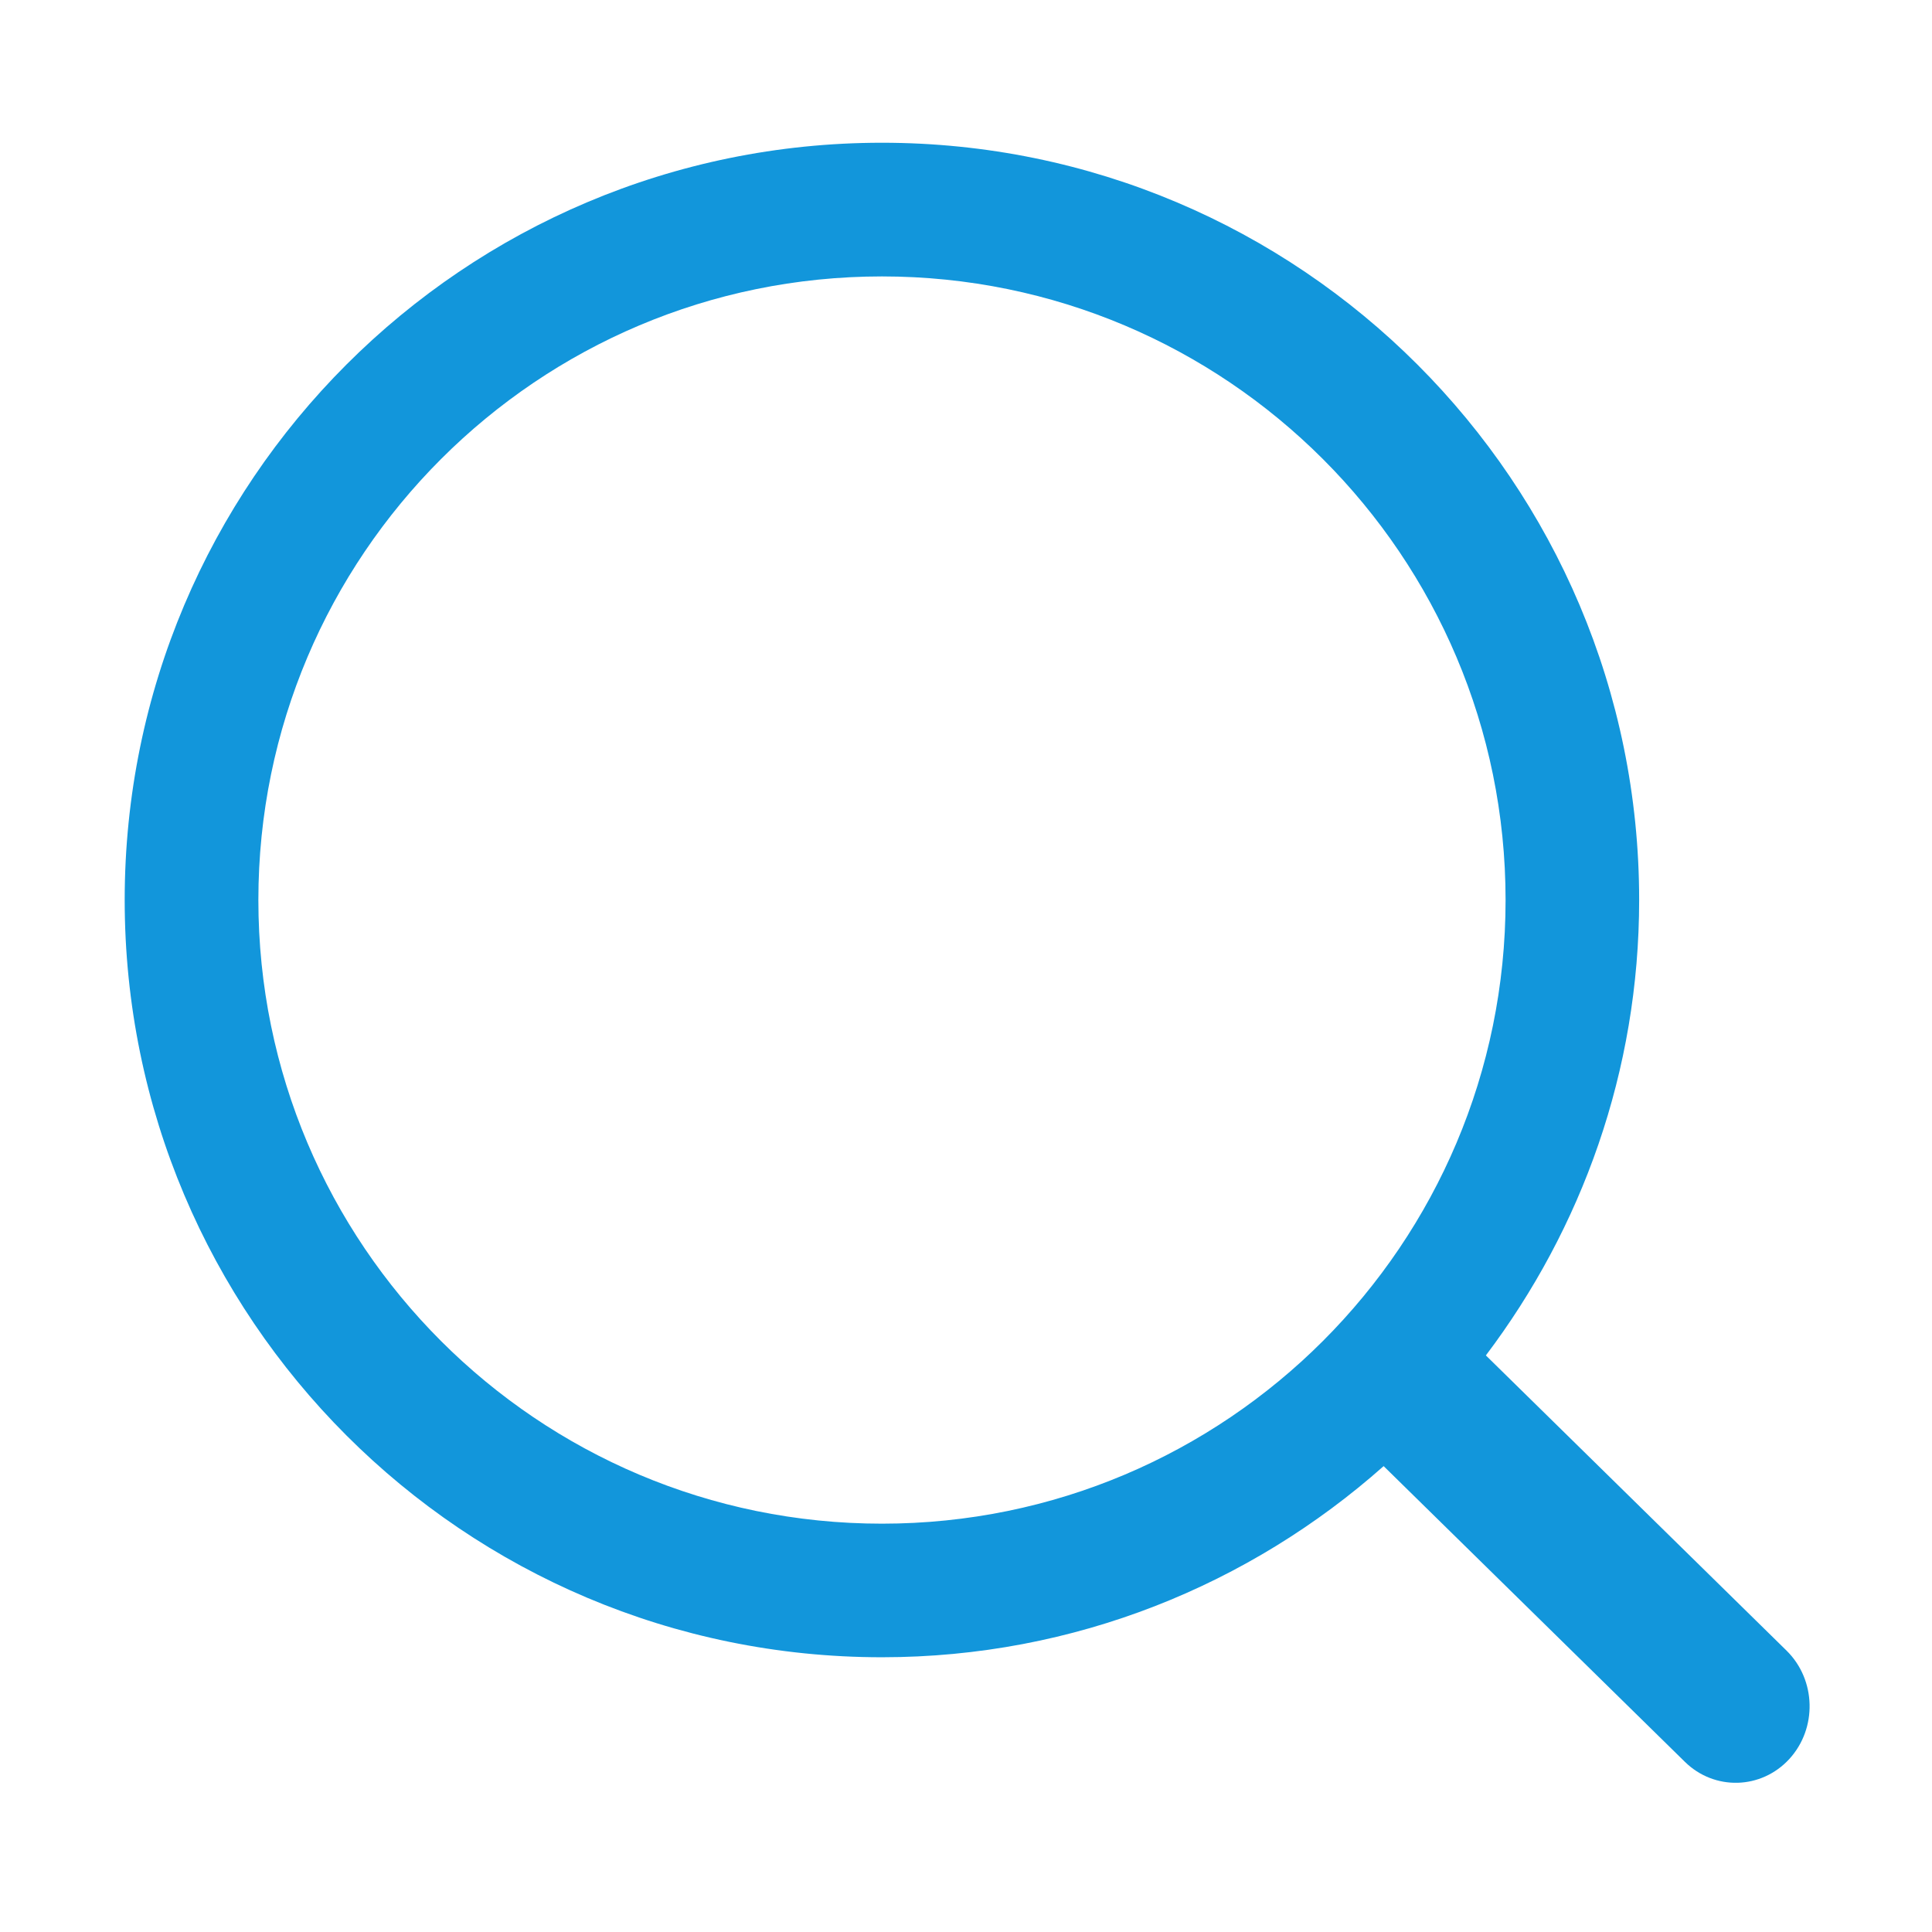
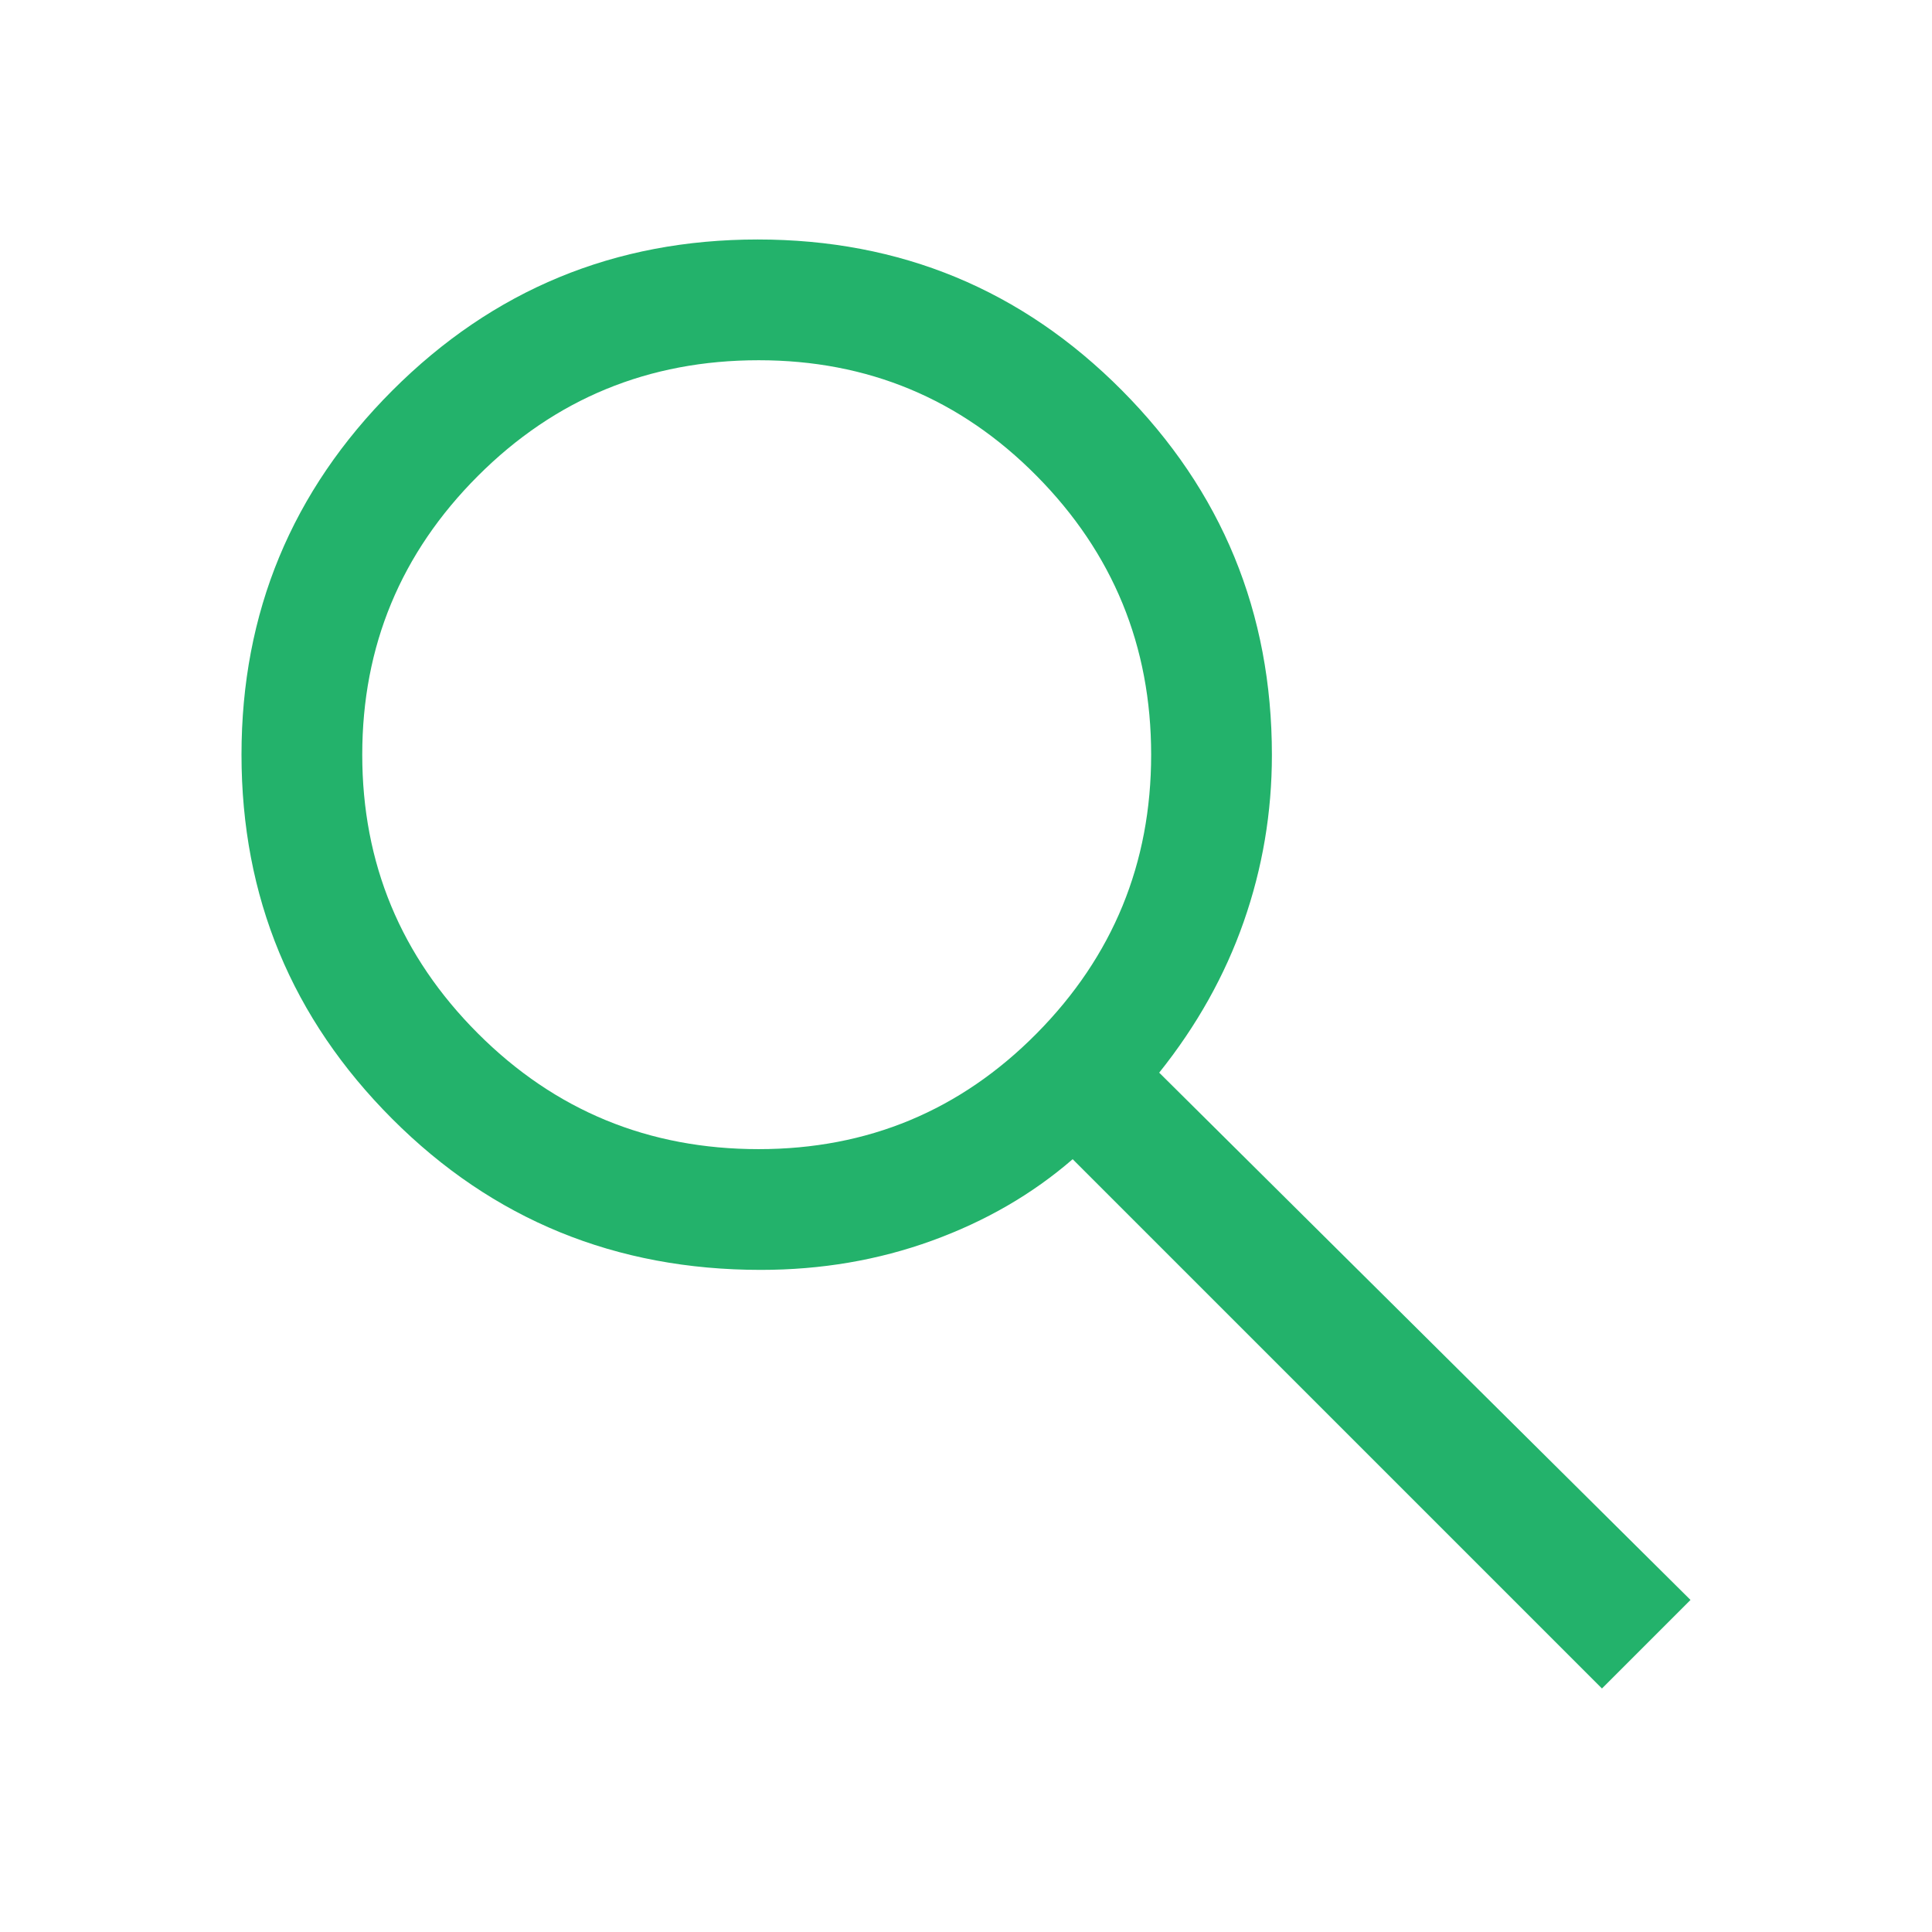
- <svg xmlns="http://www.w3.org/2000/svg" t="1744294404270" class="icon" viewBox="0 0 1024 1024" version="1.1" p-id="3138" width="48" height="48">
-   <path d="M946.945 874.898L787.54 718.397c50.769-67.228 81.246-150.643 81.246-241.39 0-221.655-179.647-401.349-401.349-401.349-221.676 0-401.349 179.695-401.349 401.349 0 221.699 179.671 401.372 401.349 401.372 102.136 0 195.097-38.478 265.924-101.305l159.634 156.708c15.679 15.399 40.463 14.755 55.381-1.475 14.87-16.232 14.247-41.962-1.432-57.41z m-479.482-67.321c-182.552 0-330.522-147.994-330.522-330.546 0-182.53 147.97-330.522 330.522-330.522 182.532 0 330.524 147.993 330.524 330.522 0 182.553-147.995 330.546-330.524 330.546z" p-id="3139" fill="#1296db" />
+ <svg xmlns="http://www.w3.org/2000/svg" height="48px" viewBox="0 -960 960 960" width="48px" fill="#23b26b">
+   <path d="M796-121 533-384q-30 26-69.96 40.5Q423.08-329 378-329q-108.16 0-183.08-75Q120-479 120-585t75-181q75-75 181.5-75t181 75Q632-691 632-584.85 632-542 618-502q-14 40-42 75l264 262-44 44ZM377-389q81.25 0 138.13-57.5Q572-504 572-585t-56.87-138.5Q458.25-781 377-781q-82.08 0-139.54 57.5Q180-666 180-585t57.46 138.5Q294.92-389 377-389Z" />
</svg>
